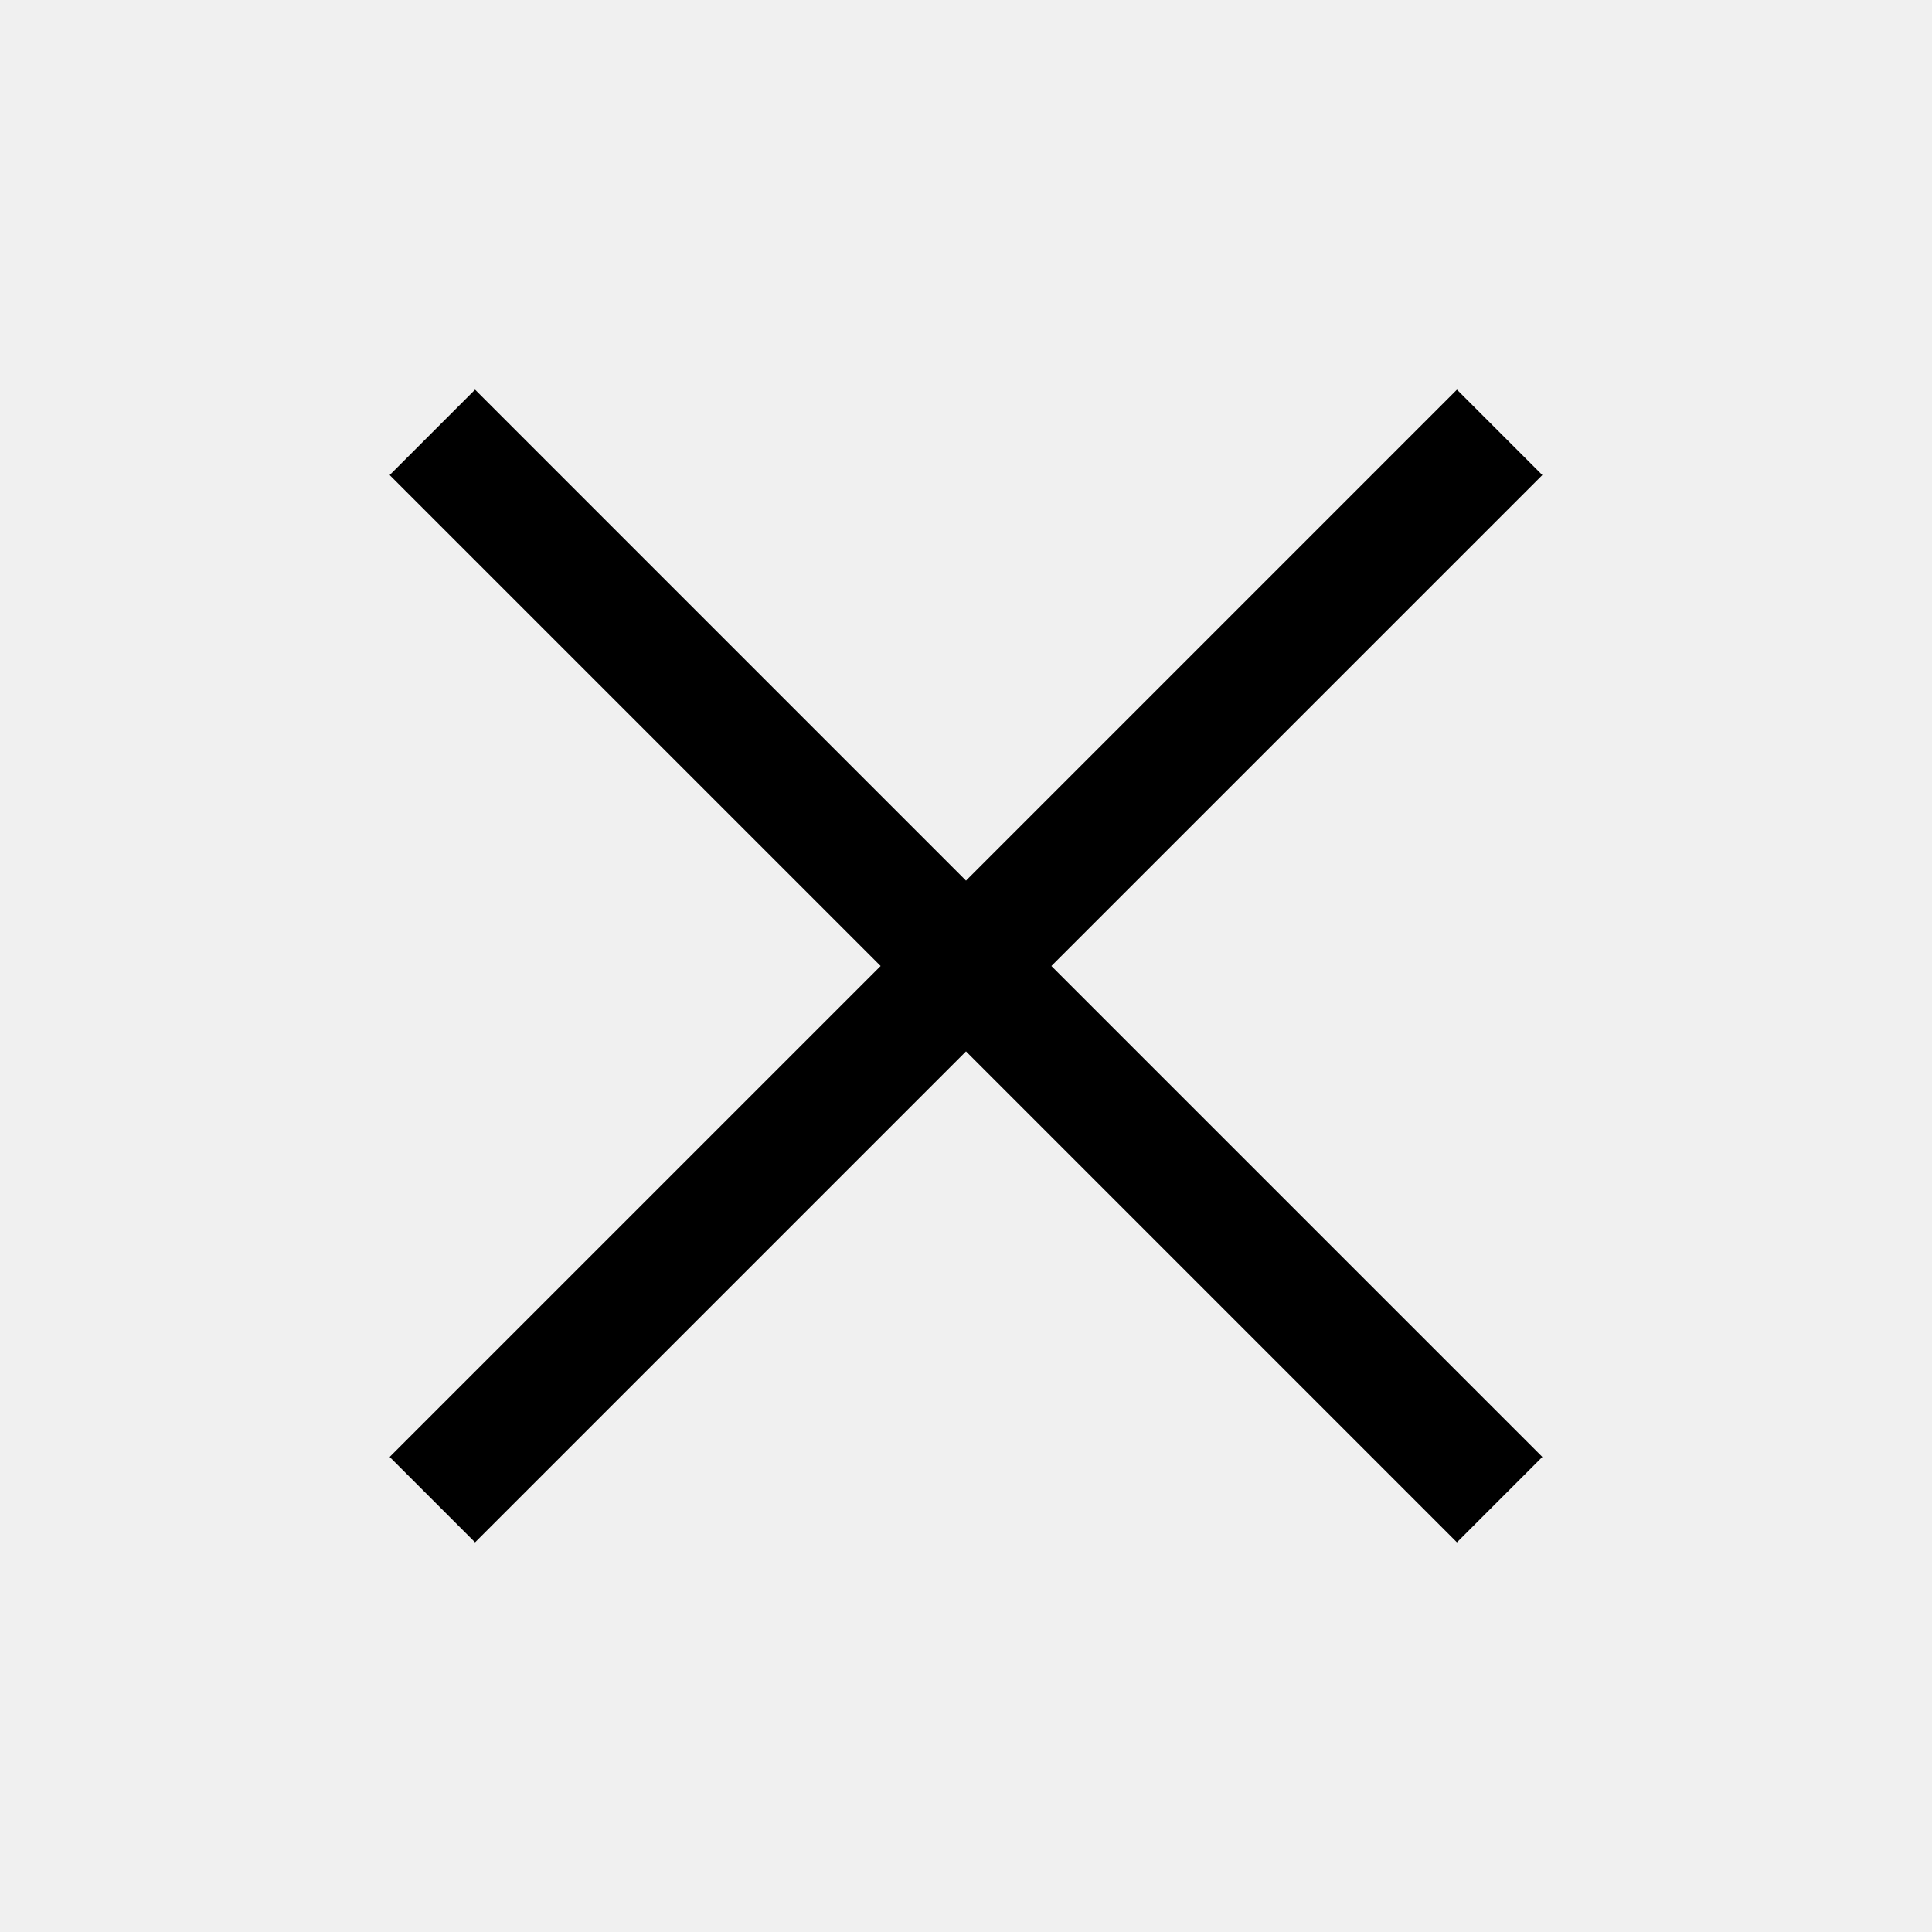
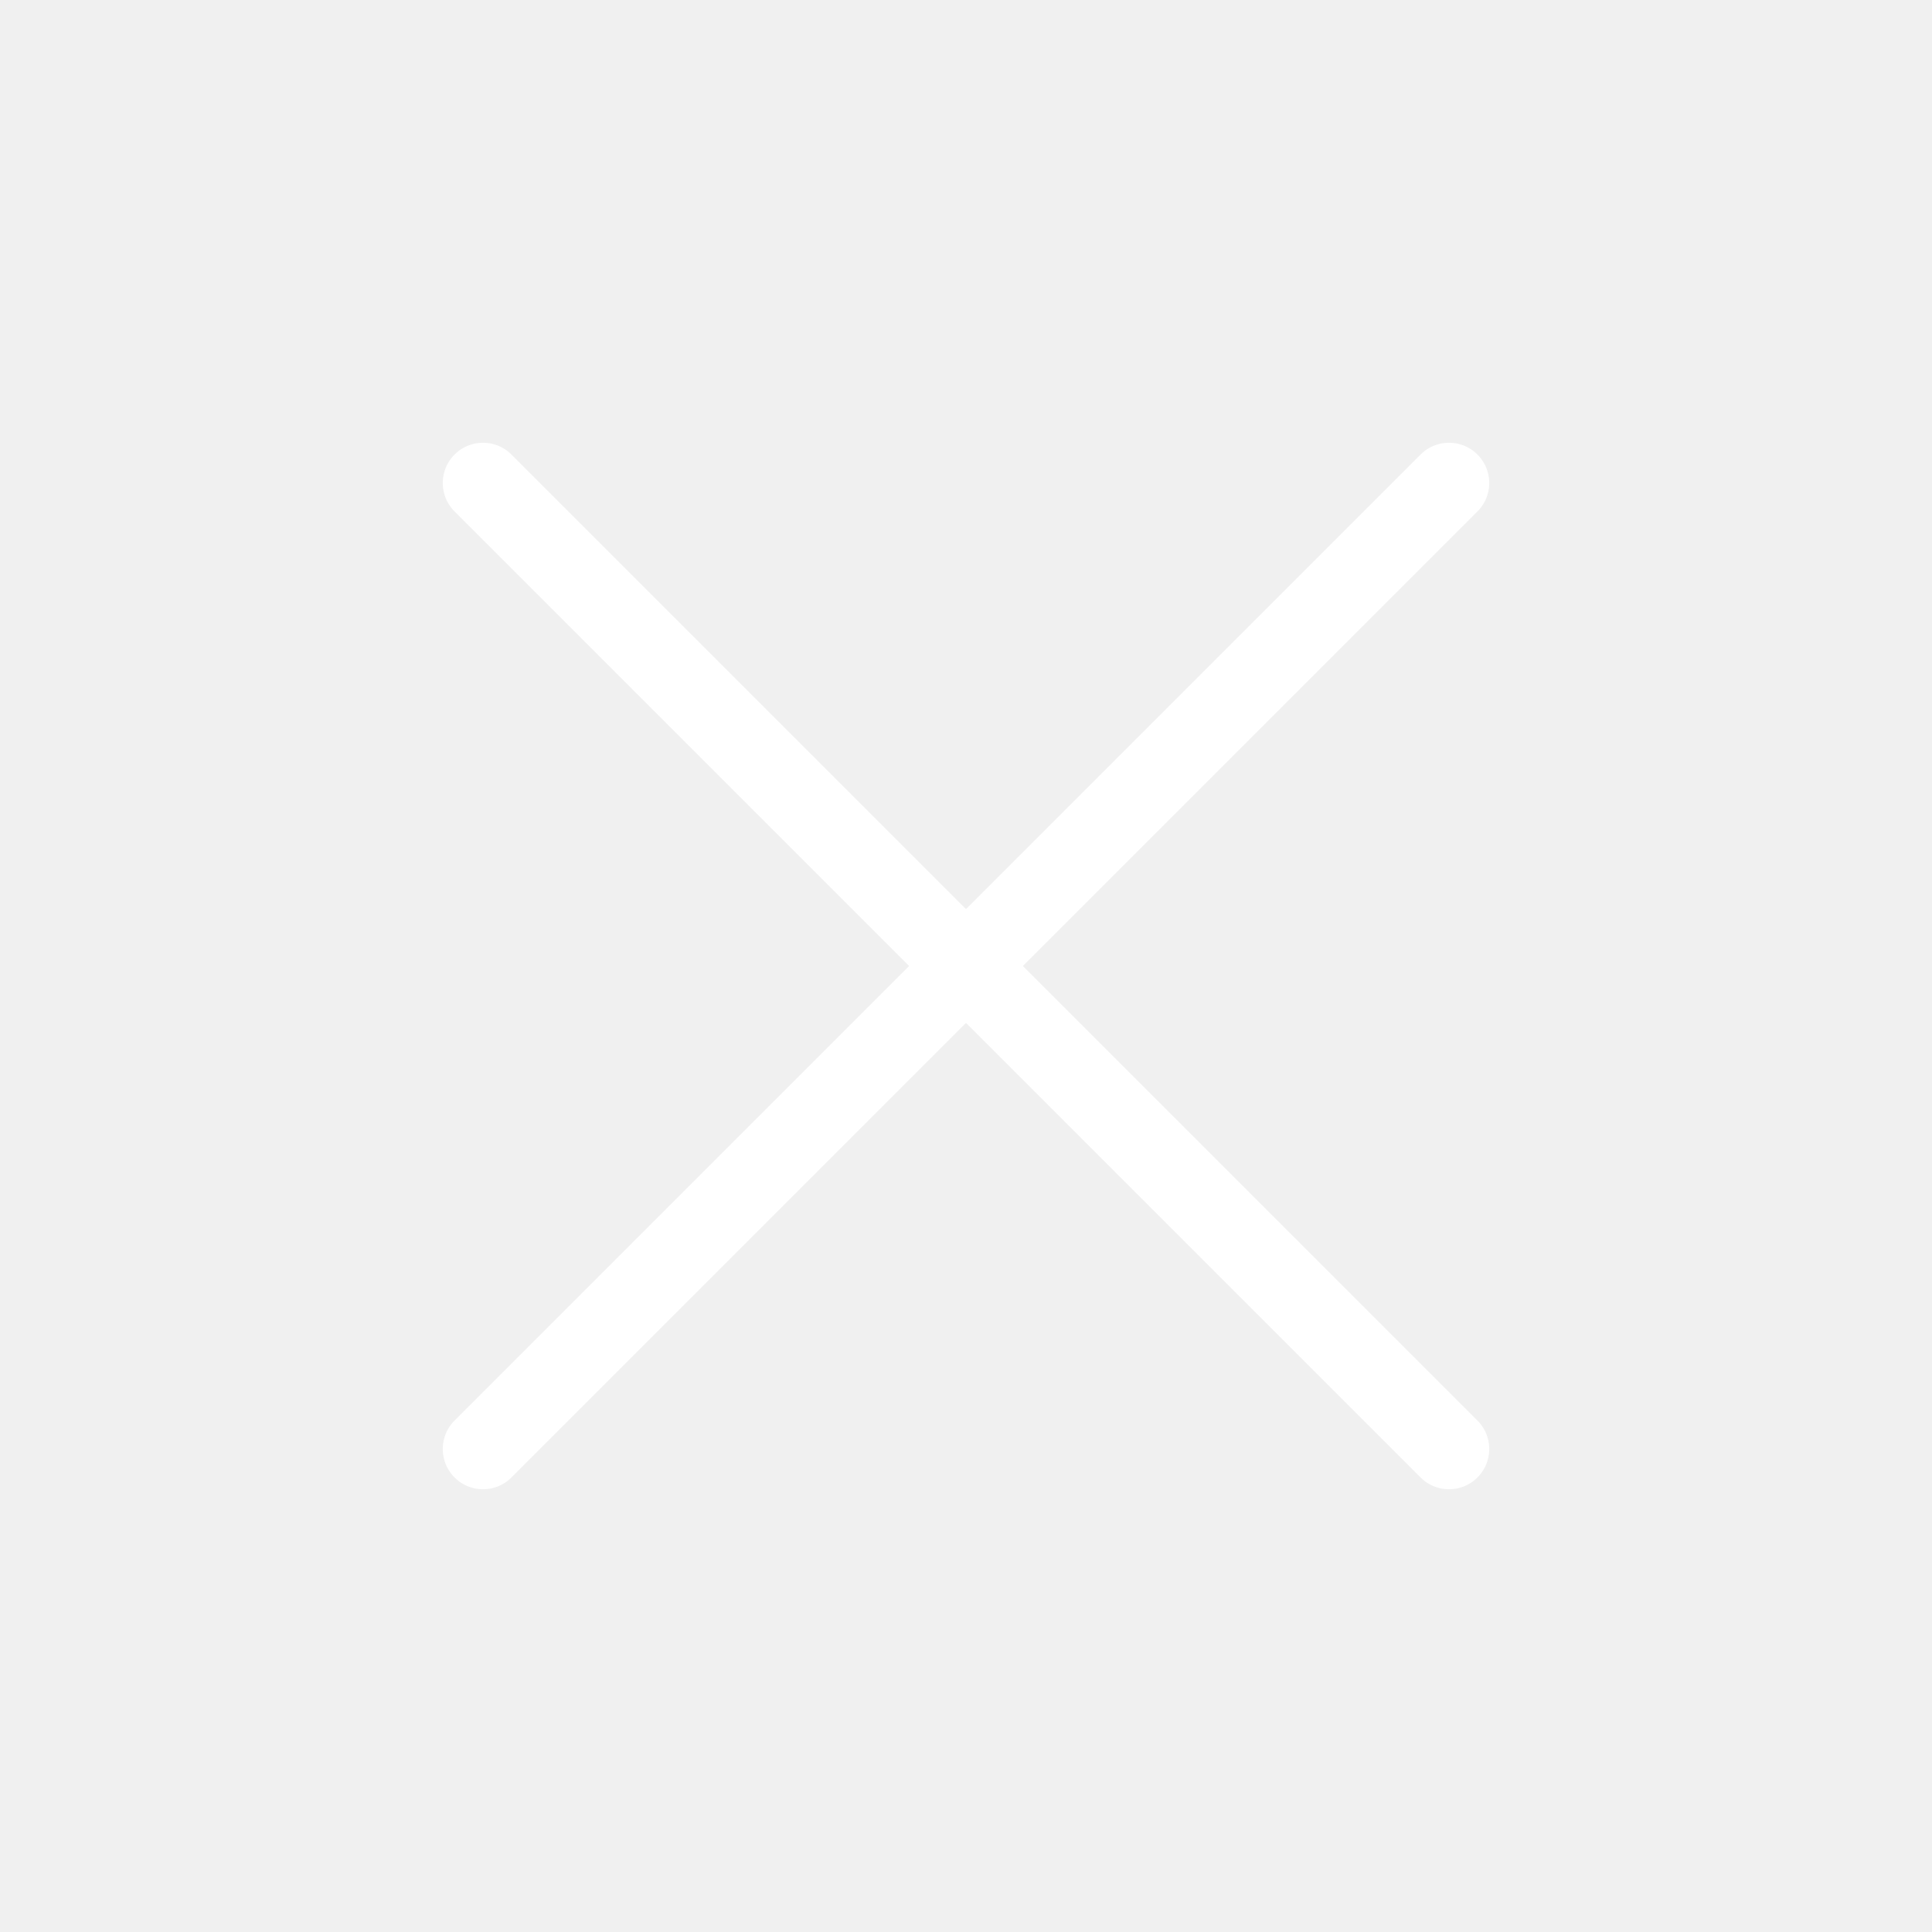
- <svg xmlns="http://www.w3.org/2000/svg" viewBox="0 0 64 64" width="64px" height="64px">
-   <path d="M51.092 15.737L48.263 12.908 32 29.172 15.737 12.908 12.908 15.737 29.172 32 12.908 48.263 15.737 51.092 32 34.828 48.263 51.092 51.092 48.263 34.828 32z" />
+ <svg xmlns="http://www.w3.org/2000/svg" viewBox="0 0 24 24" fill="none">
+   <g id="SVGRepo_bgCarrier" stroke-width="0" />
+   <g id="SVGRepo_tracerCarrier" stroke-linecap="round" stroke-linejoin="round" />
+   <g id="SVGRepo_iconCarrier">
+     <path d="M6 6L18 18" stroke="#ffffff" stroke-linecap="round" />
+     <path d="M18 6L6 18" stroke="#ffffff" stroke-linecap="round" />
+   </g>
</svg>
